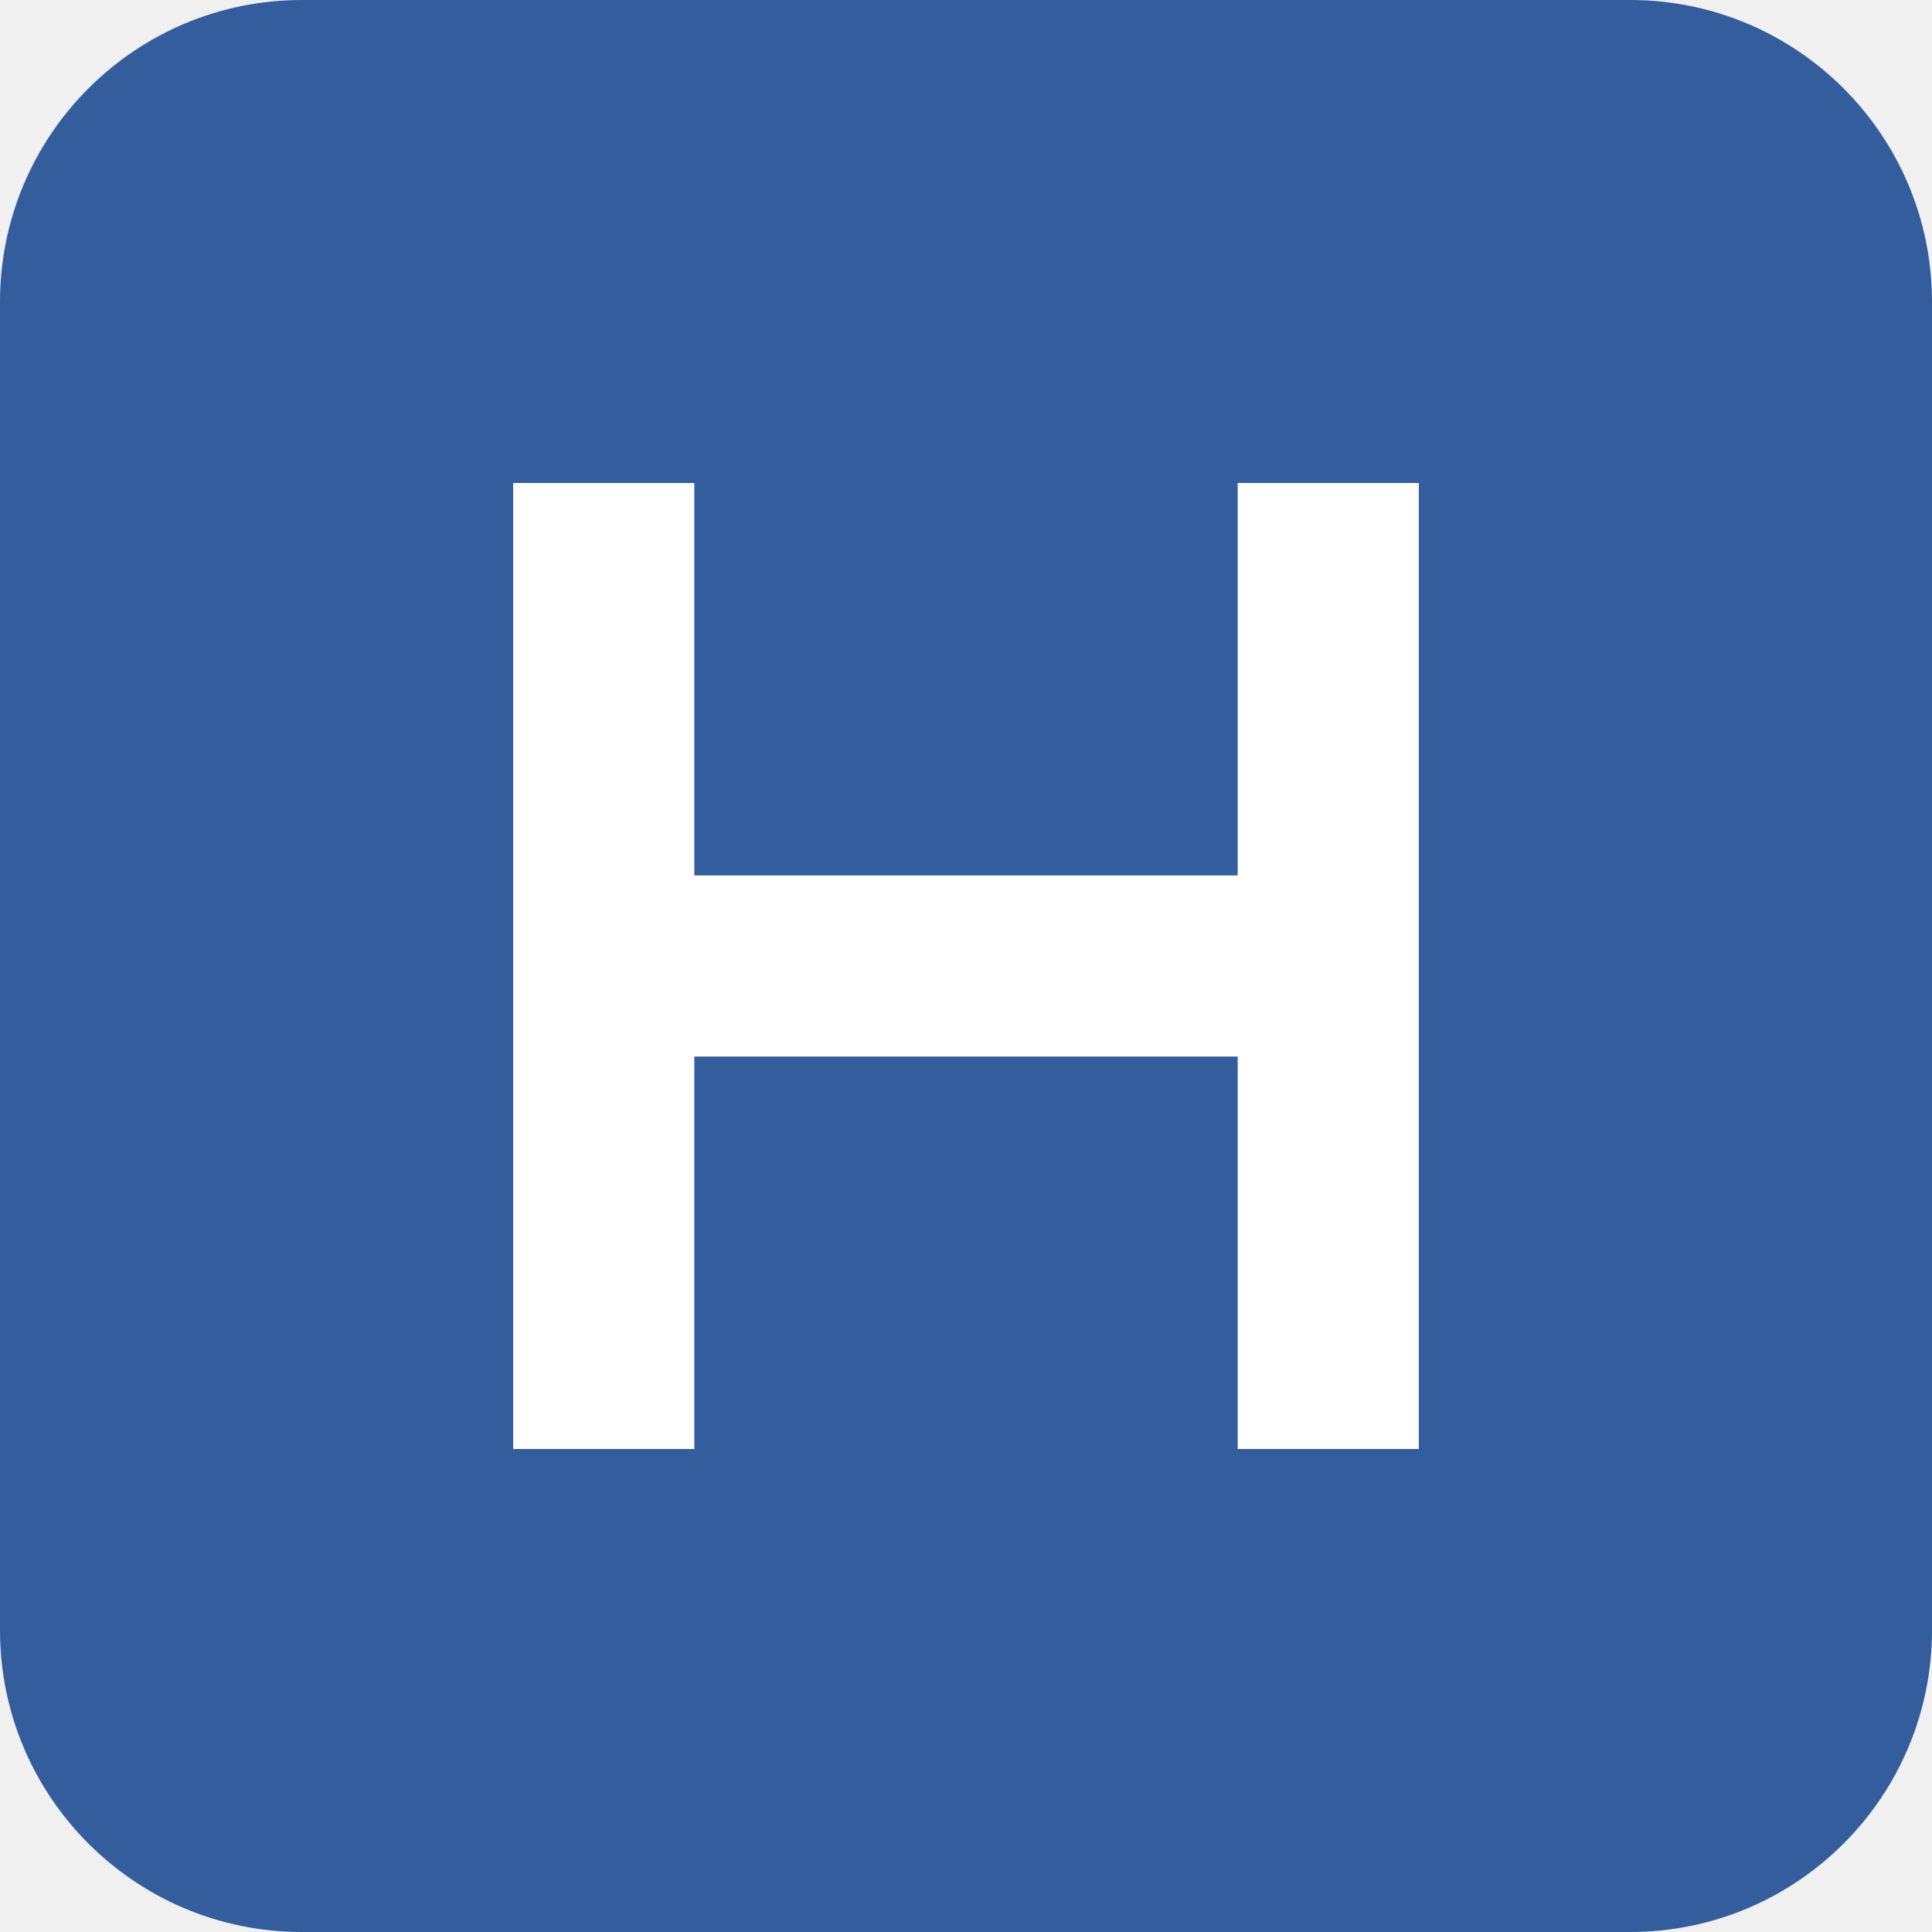
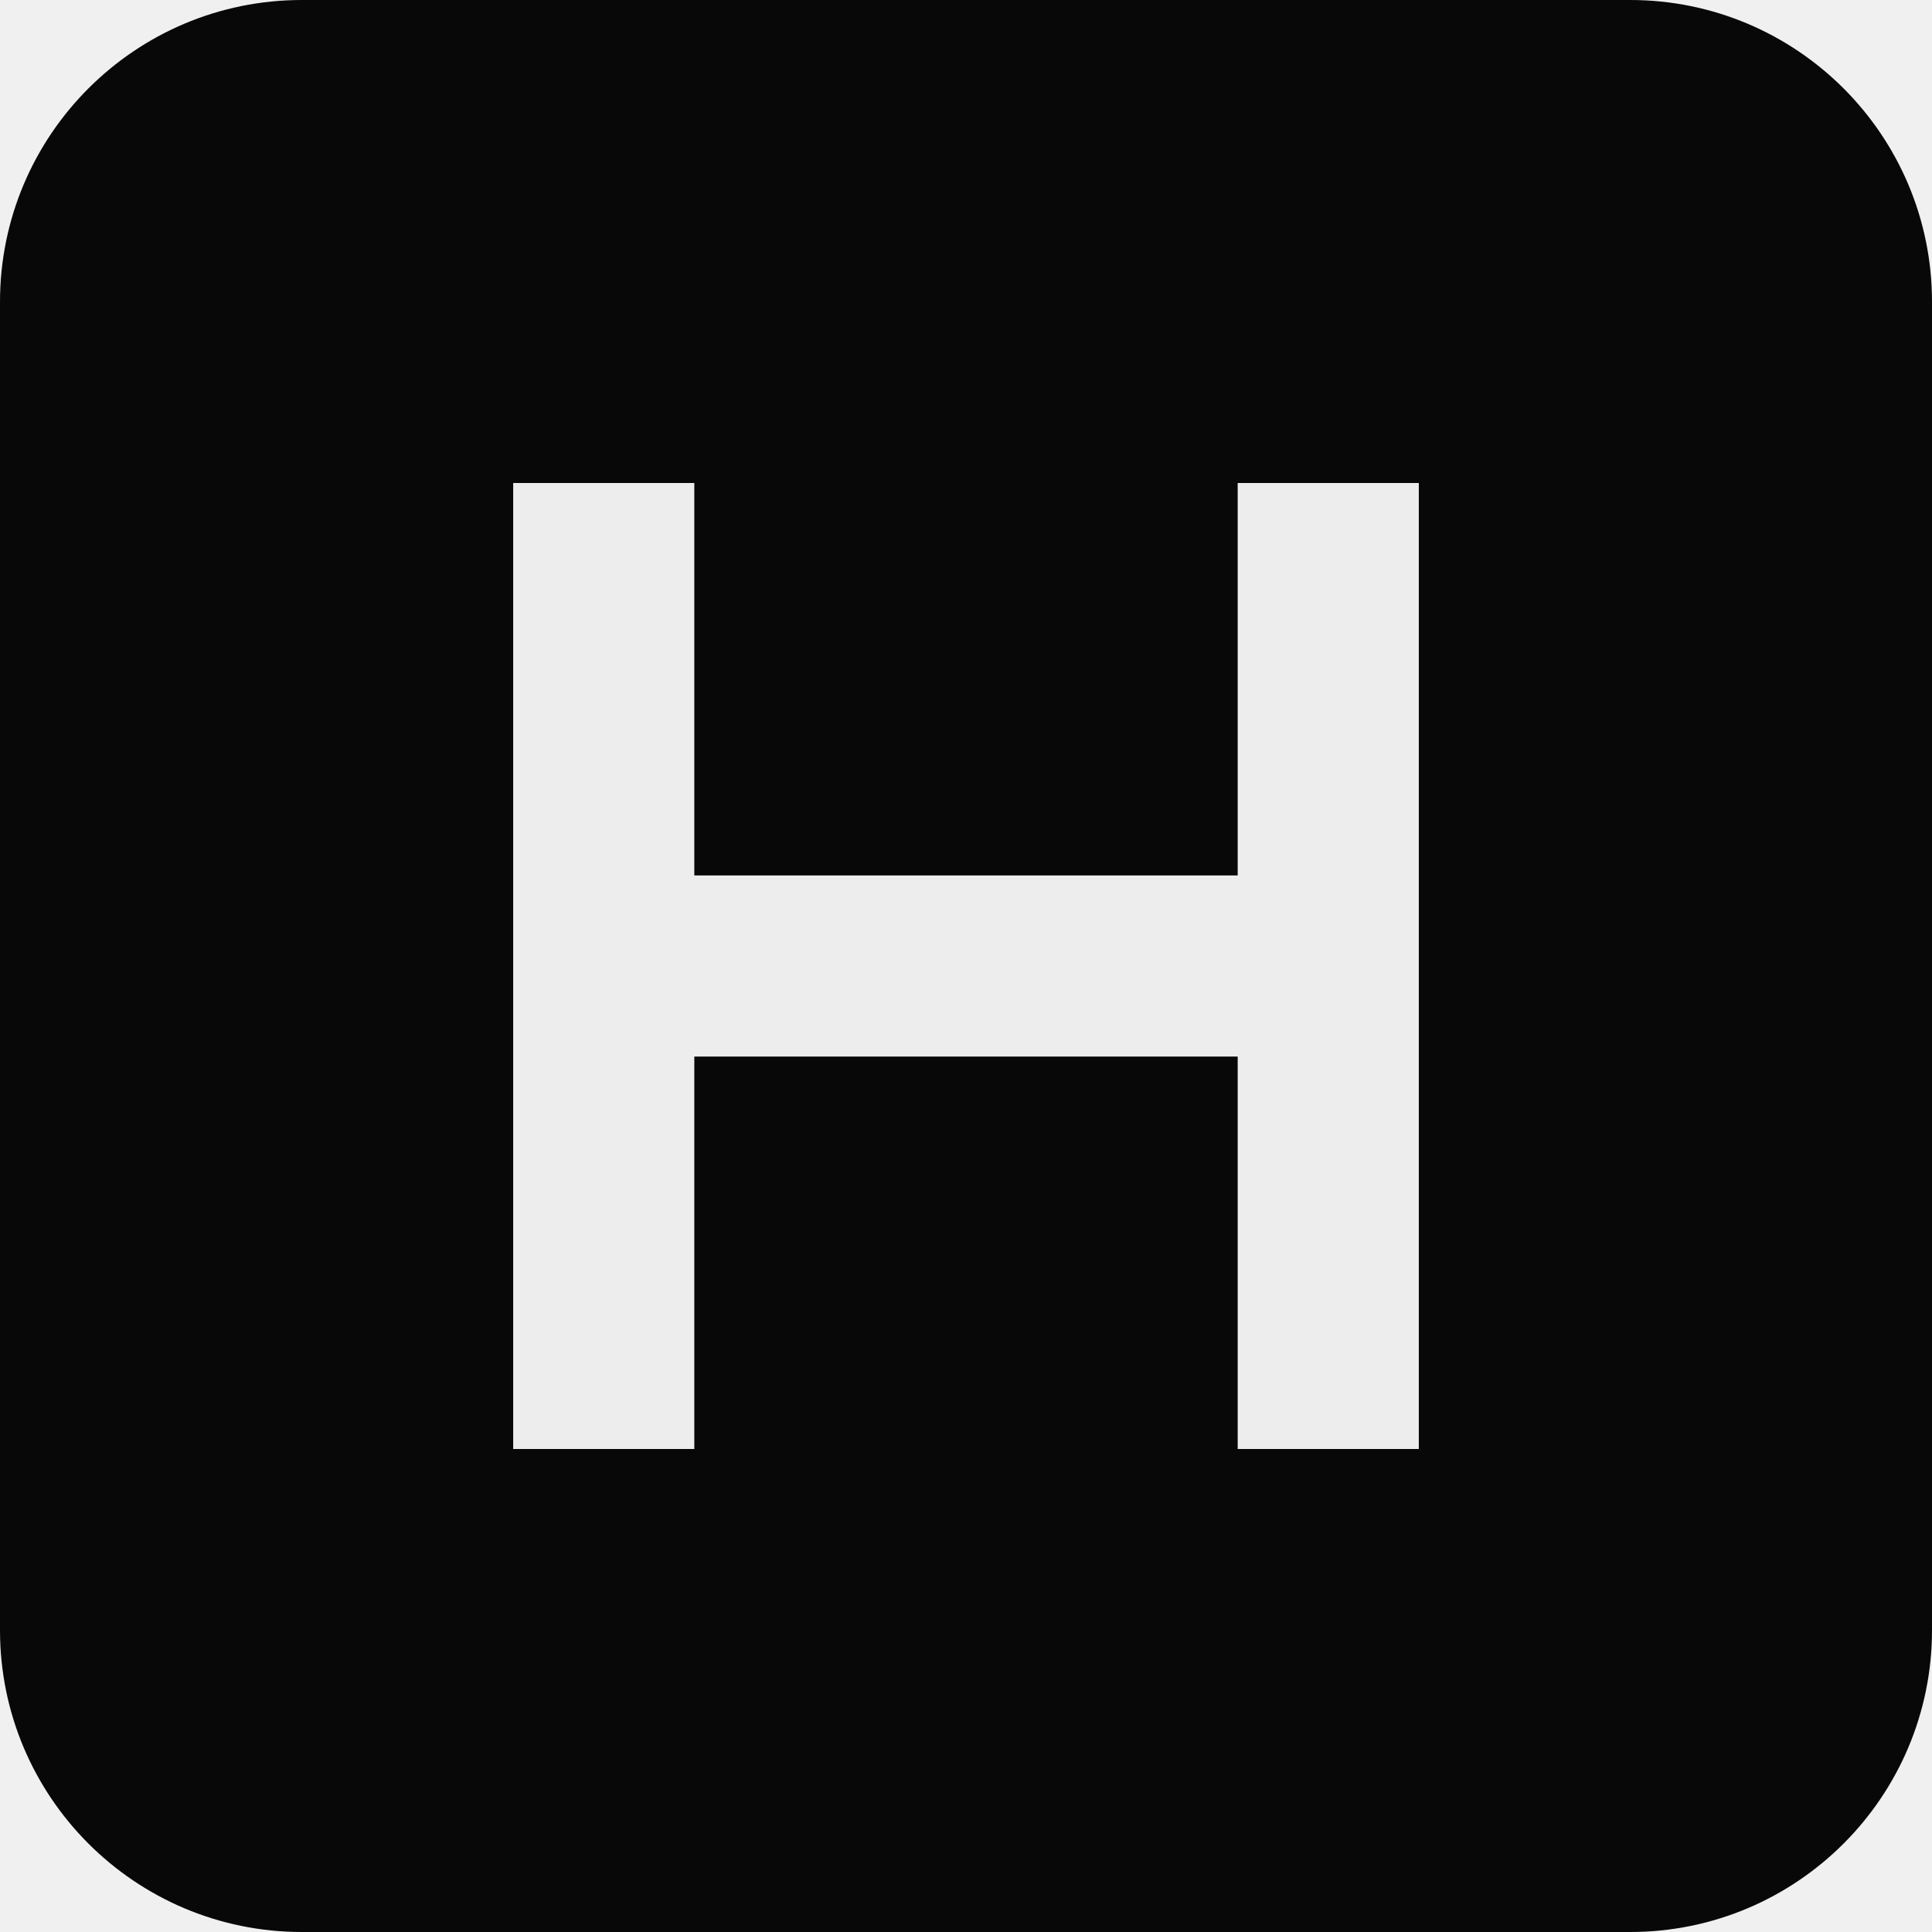
<svg xmlns="http://www.w3.org/2000/svg" viewBox="0 0 64 64">
-   <rect width="64" height="64" rx="10" fill="#345d9d" />
-   <path d="M20 16v32m24-32v32M20 32h24" fill="none" stroke="#fff" stroke-width="6" />
+   <rect width="64" height="64" rx="10" fill="#080808" />
+   <path d="M20 16v32m24-32v32M20 32h24" fill="none" stroke="#ededed" stroke-width="6" />
</svg>
